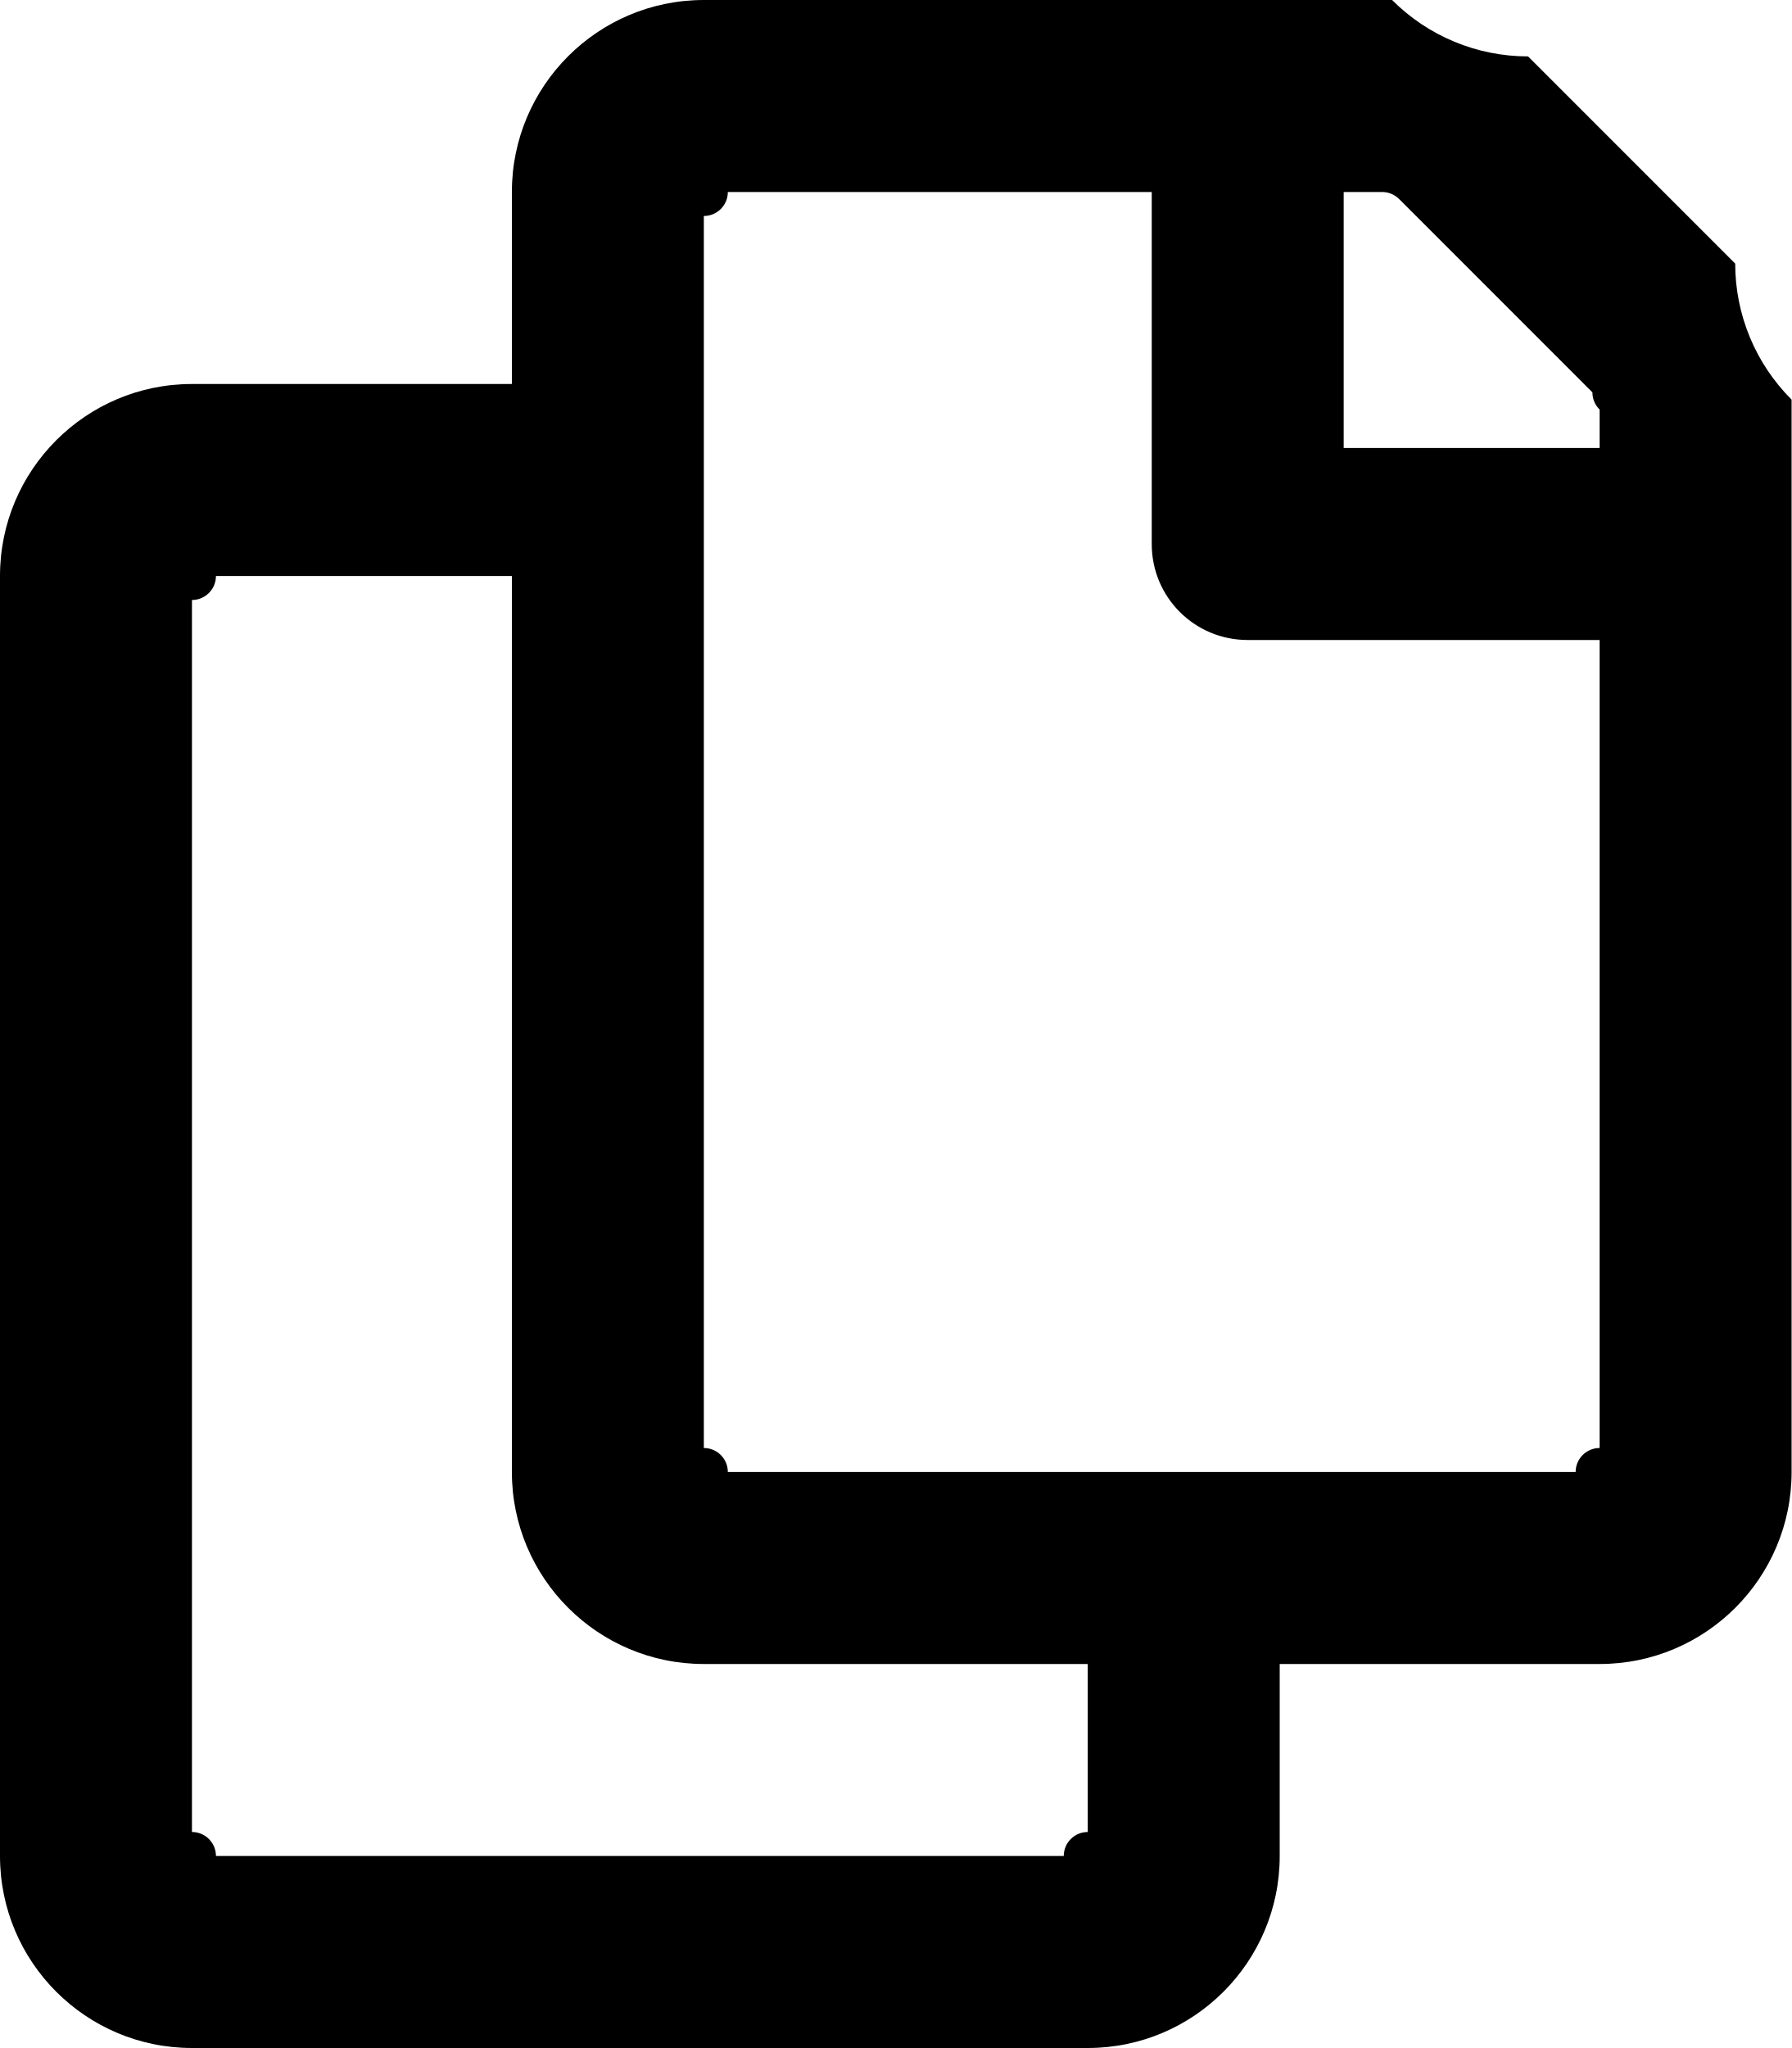
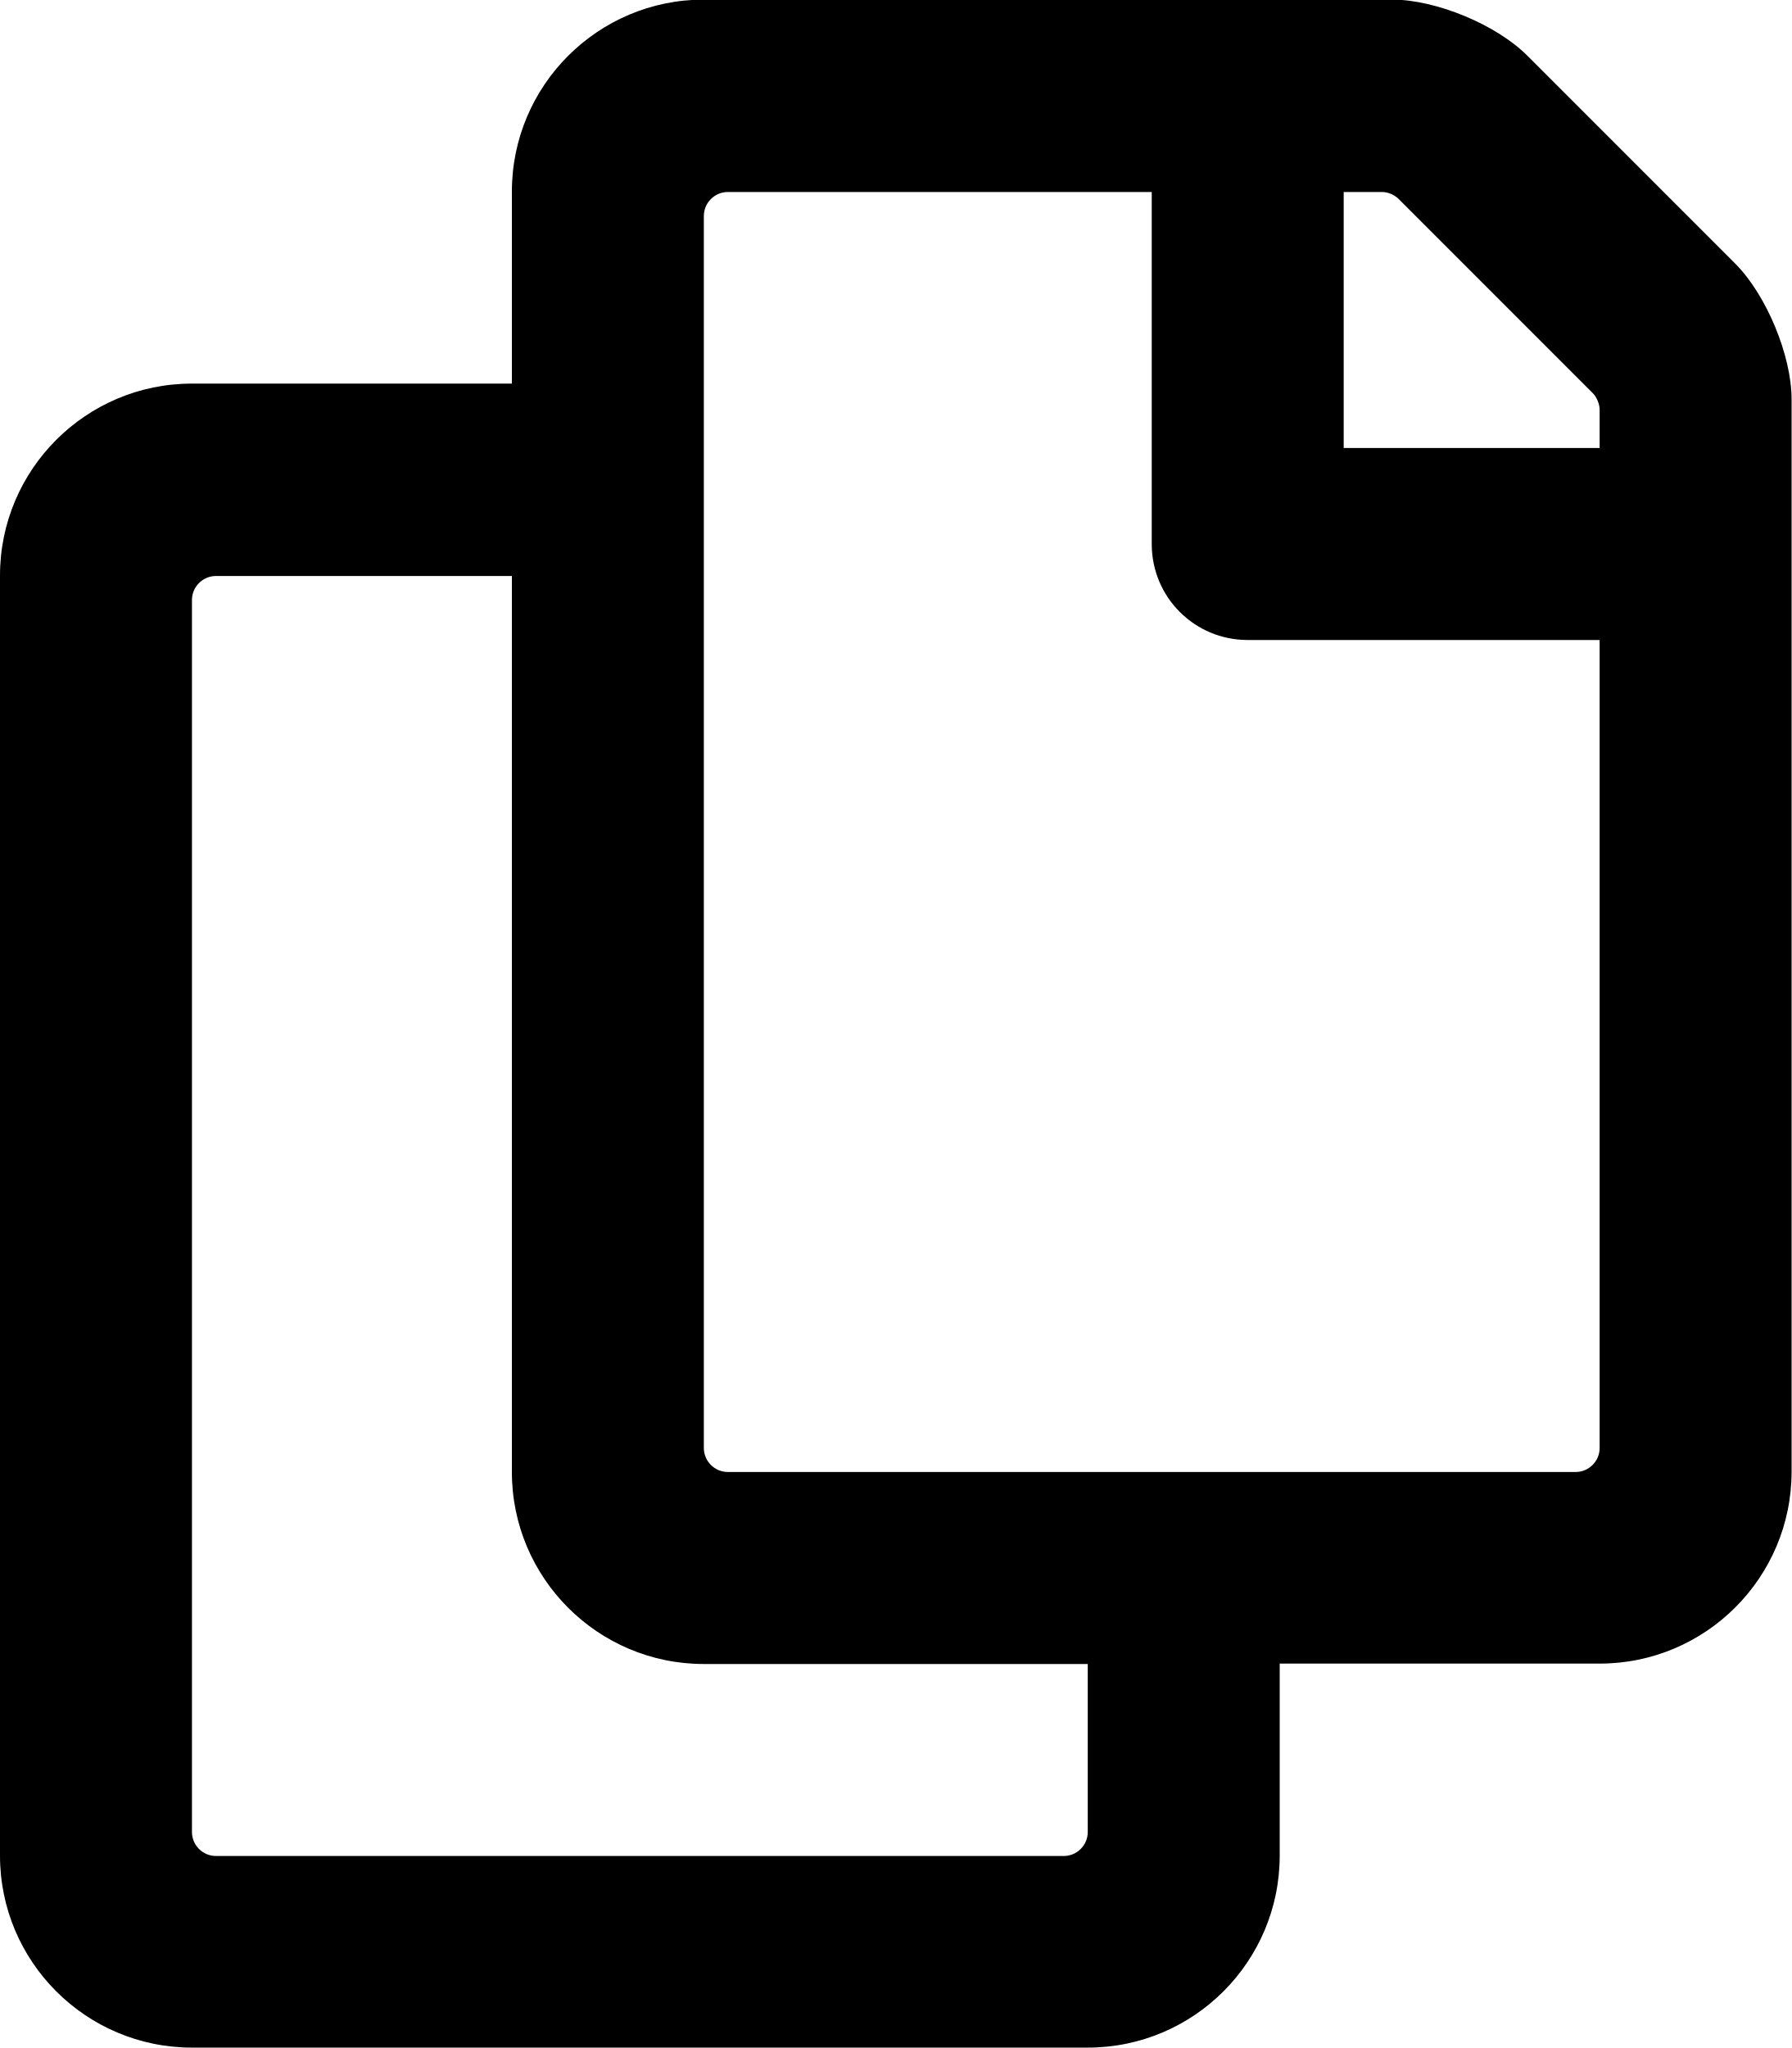
<svg xmlns="http://www.w3.org/2000/svg" width="100%" height="100%" viewBox="0 0 448 512">
-   <path fill="currentColor" d="M433.9 65.9L382.1 14.1A48-48 0 0 1 348.1 0H176C149.5 0 128 21.5 128 48V96H48C21.5 96 0 117.5 0 144V464C0 490.5 21.5 512 48 512H272C298.5 512 320 490.5 320 464V416H400C426.5 416 448 394.5 448 368V99.9A48-48 0 0 1 433.9 65.9zM266 464H54A6-6 0 0 0 48 458V150A6-6 0 0 0 54 144H128V368C128 394.5 149.5 416 176 416H272V458A6-6 0 0 0 266 464zM394 368H182A6-6 0 0 0 176 362V54A6-6 0 0 0 182 48H288V136C288 149.3 298.7 160 312 160H400V362A6-6 0 0 0 394 368zM400 112H336V48H345.6C347.2 48 348.7 48.6 349.9 49.8L398.2 98.1A6-6 0 0 0 400 102.4V112z" />
+   <path fill="currentColor" d="M433.9 65.9c7.8 7.8 14.1 23 14.1 33.9v268.1c0 26.5-21.5 48-48 48h-80v48c0 26.5-21.5 48-48 48h-224c-26.5 0-48-21.5-48-48v-320c0-26.5 21.5-48 48-48h80v-48c0-26.5 21.5-48 48-48h172.1c11 0 26.2 6.3 33.9 14.1zM266 464c3.3 0 6-2.7 6-6v-42h-96c-26.5 0-48-21.5-48-48v-224h-74c-3.3 0-6 2.7-6 6v308c0 3.3 2.7 6 6 6h212zM394 368c3.3 0 6-2.7 6-6v-202h-88c-13.3 0-24-10.7-24-24v-88h-106c-3.3 0-6 2.7-6 6v308c0 3.3 2.7 6 6 6h212zM400 112v-9.6 0c0-1.4-0.8-3.3-1.8-4.2l-48.4-48.4c-1.1-1.1-2.7-1.8-4.2-1.8h-9.6v64h64z" />
</svg>
